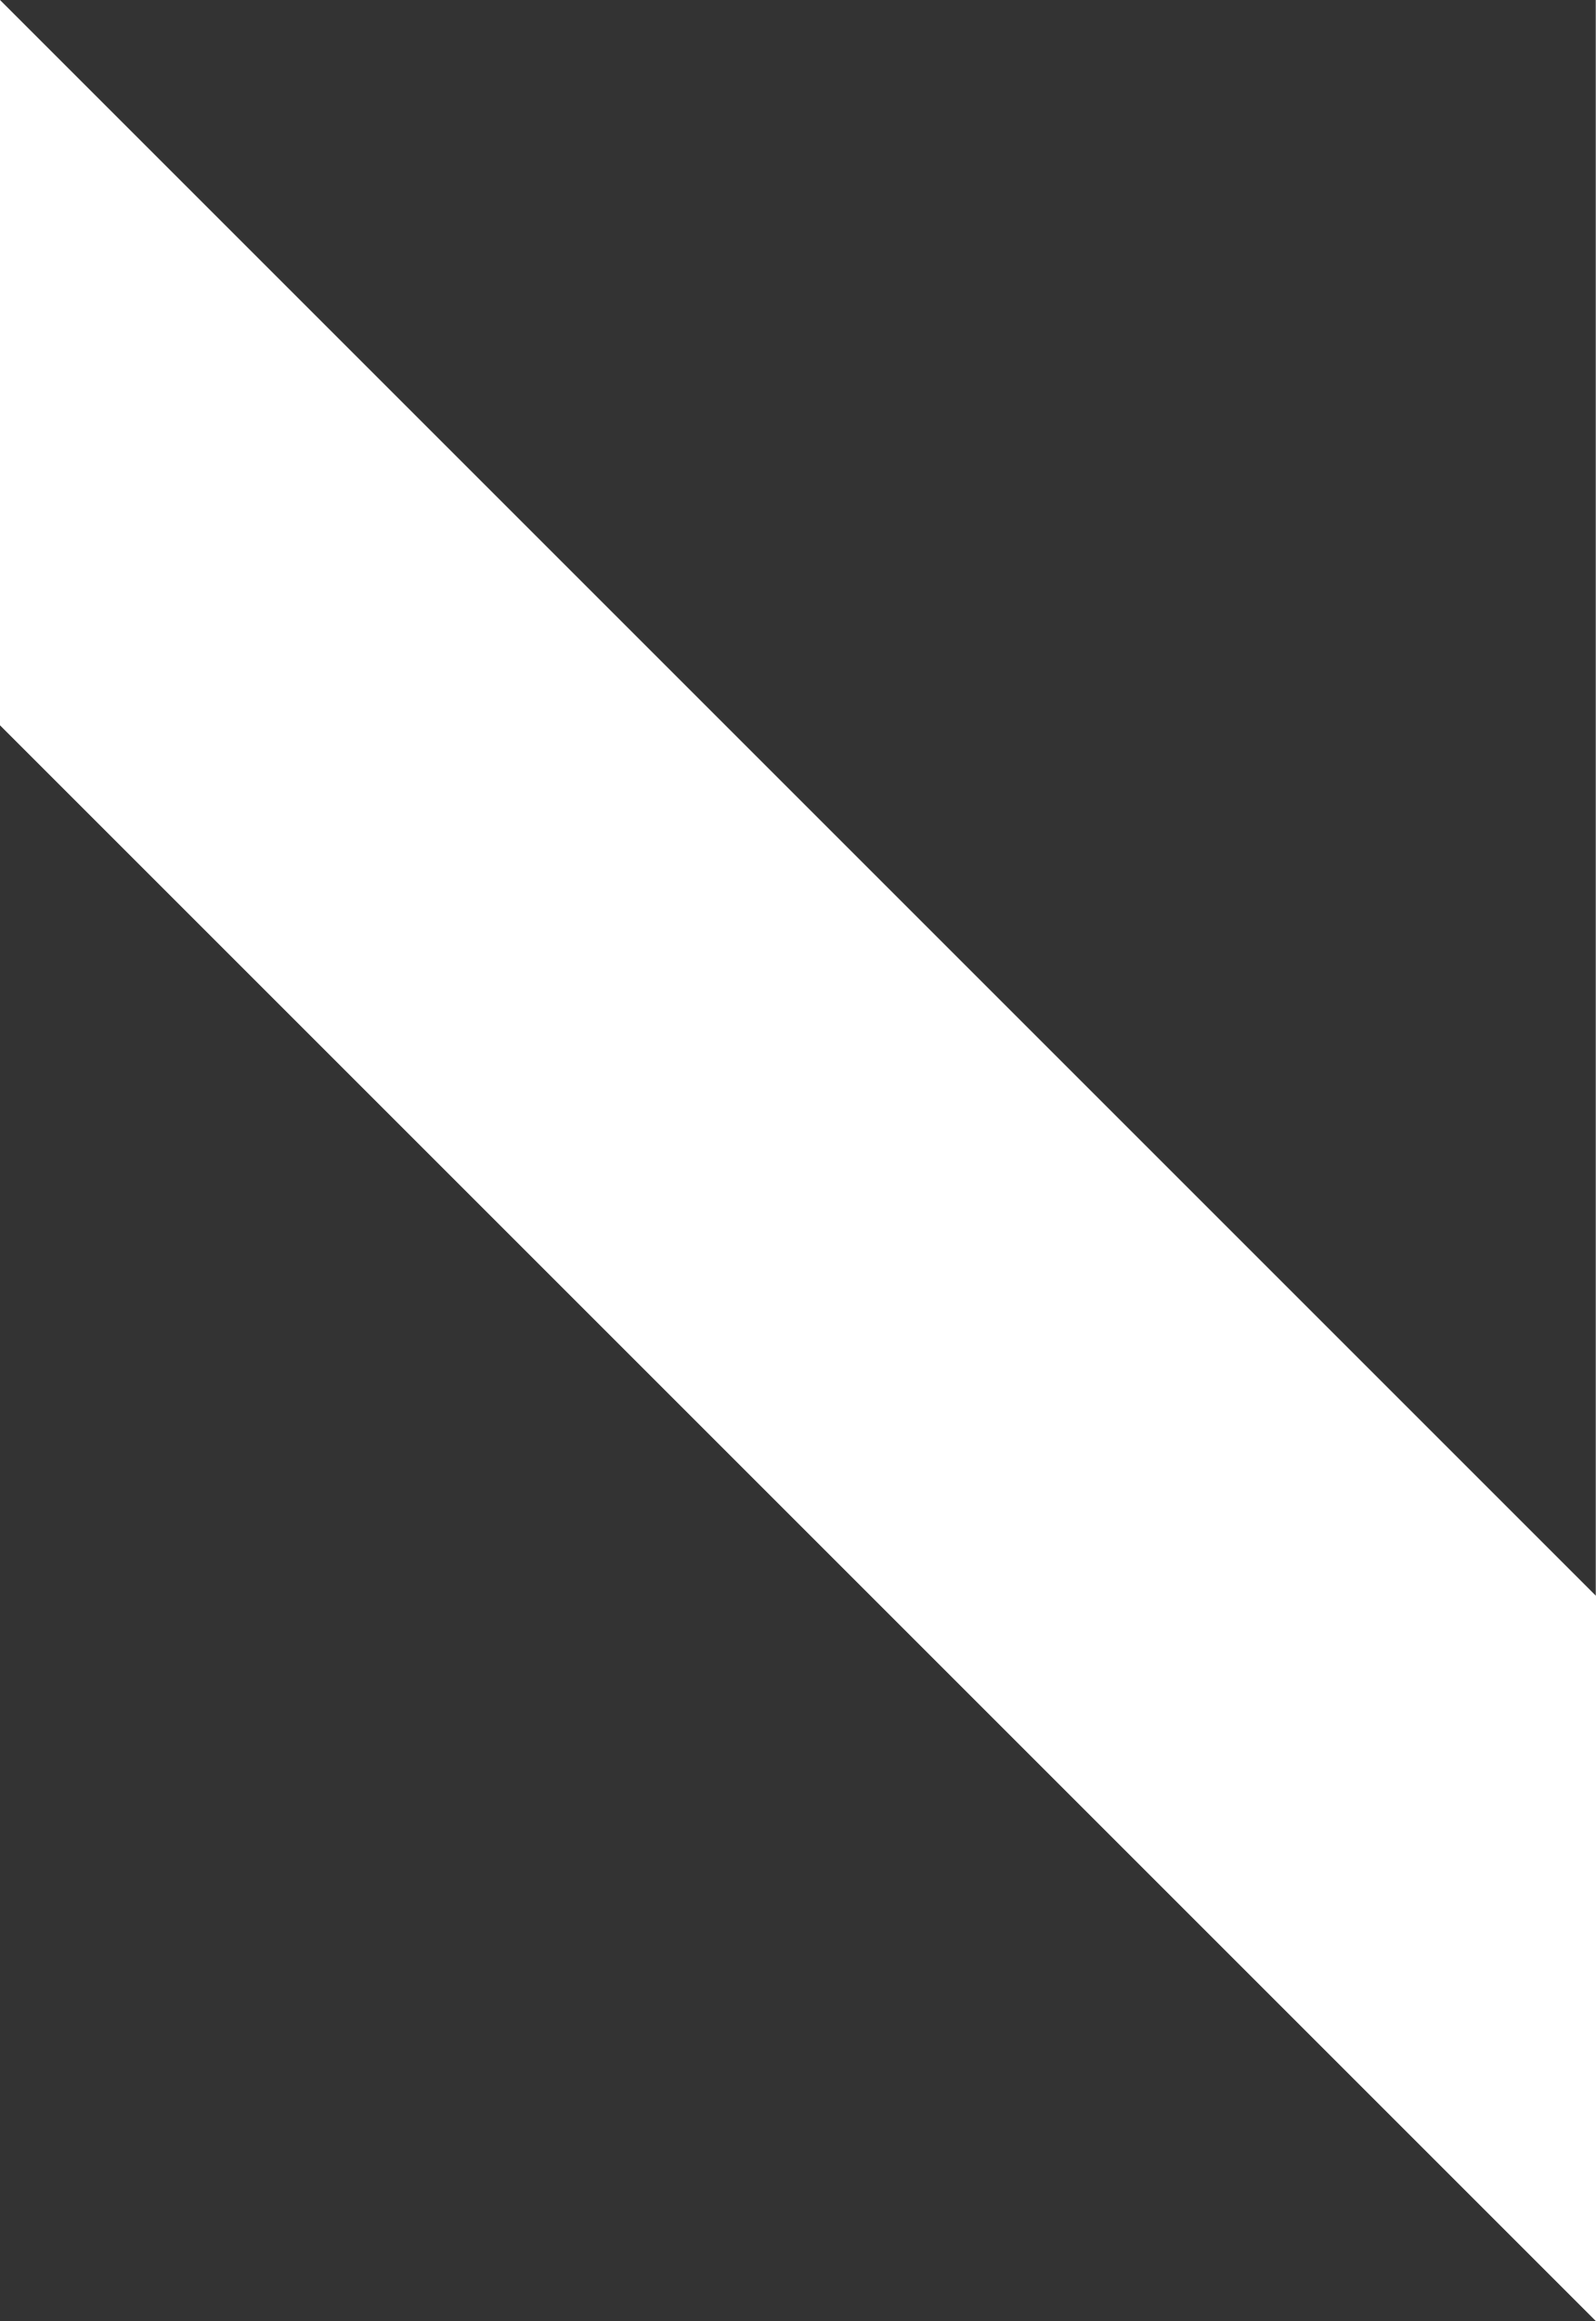
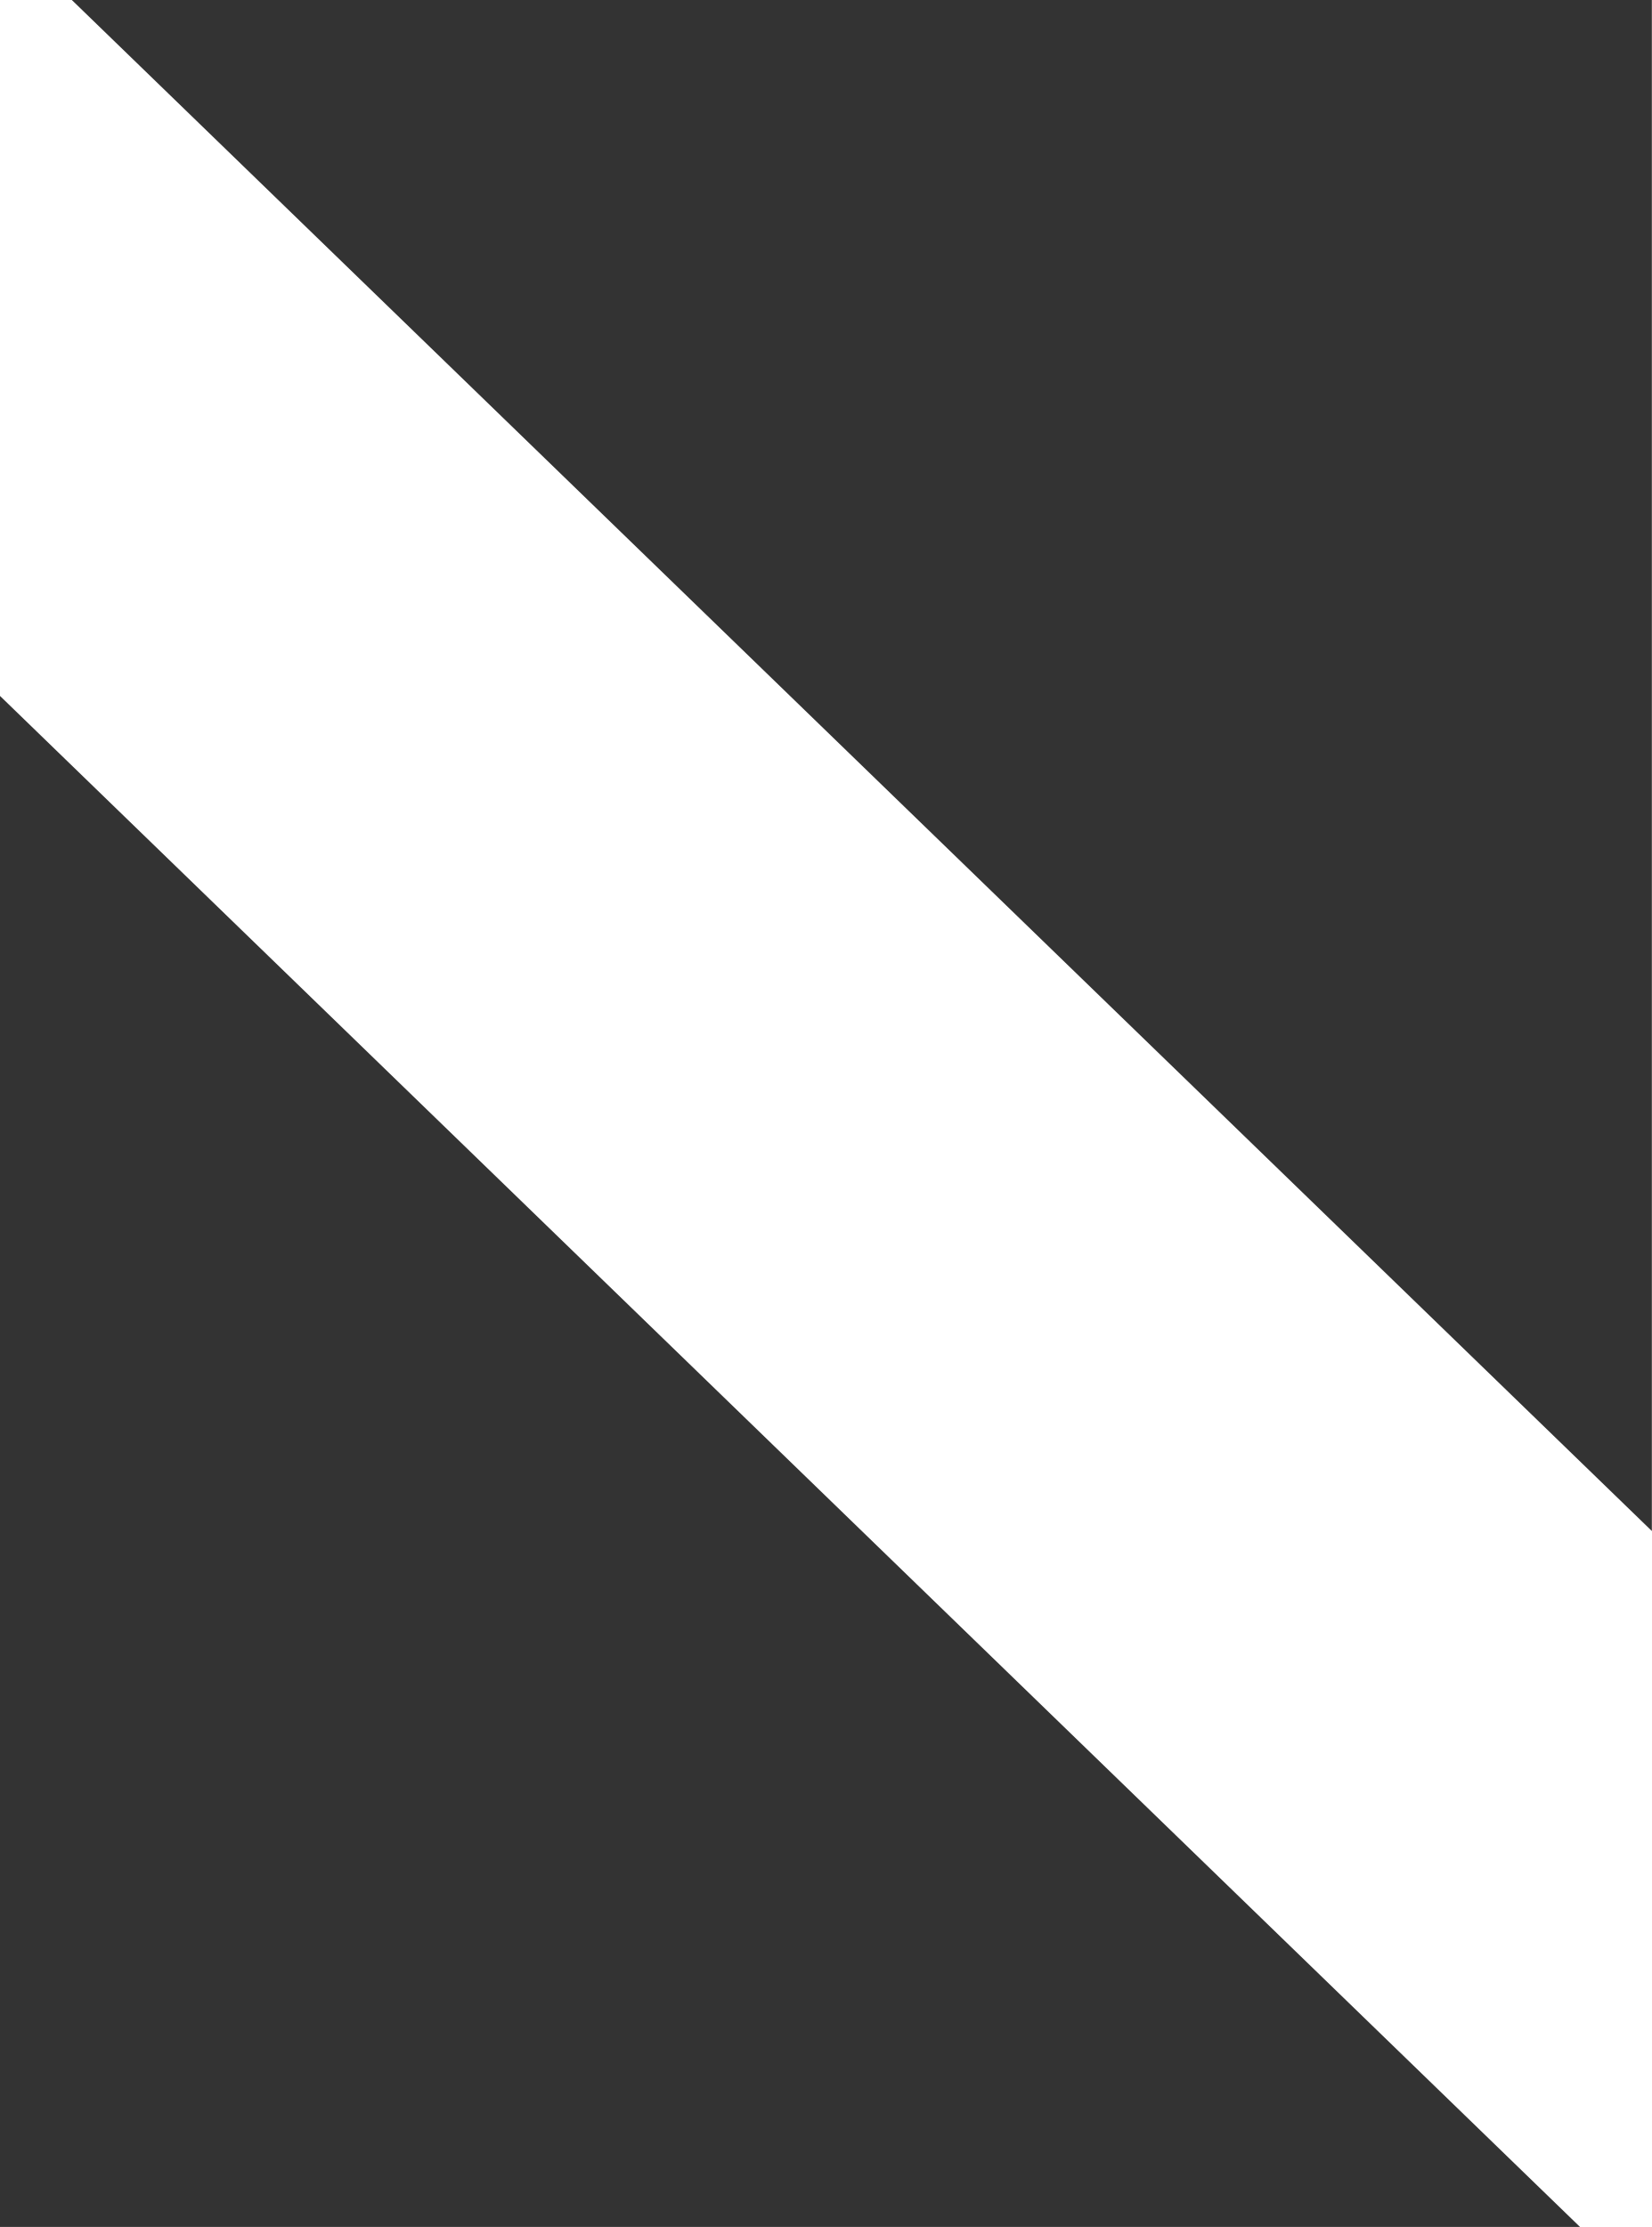
- <svg xmlns="http://www.w3.org/2000/svg" width="22px" height="32px" viewBox="0 0 22 32" version="1.1">
+ <svg xmlns="http://www.w3.org/2000/svg" width="23px" height="31px" viewBox="0 0 23 31" version="1.1">
  <defs />
  <g id="Page-1" stroke="none" stroke-width="1" fill="none" fill-rule="evenodd">
-     <g id="Home-Article-|-1280-D" transform="translate(-58, -80)" fill="#333333">
-       <g id="logo-ic" transform="translate(58, 80)">
-         <polyline id="Path-3" points="0 0 22 0 22 22" />
-         <polyline id="Path-3" transform="translate(11, 21) rotate(-180) translate(-11, -21) " points="0 10 22 10 22 32" />
+     <g id="logo-ic" fill-rule="nonzero" fill="#333333">
+       <g id="Page-1">
+         <g id="logo-ic">
+           <g id="Page-1">
+             <g id="Home-Article-|-1280-D">
+               <g id="logo-ic">
+                 <polyline id="Path-3" points="1 0 23 0 23 21.312" />
+                 <polyline id="Path-3" transform="translate(11, 20.34375) rotate(-180) translate(-11, -20.34375) " points="1.77635684e-15 9.688 22 9.688 22 31" />
+               </g>
+             </g>
+           </g>
+         </g>
      </g>
    </g>
  </g>
</svg>
